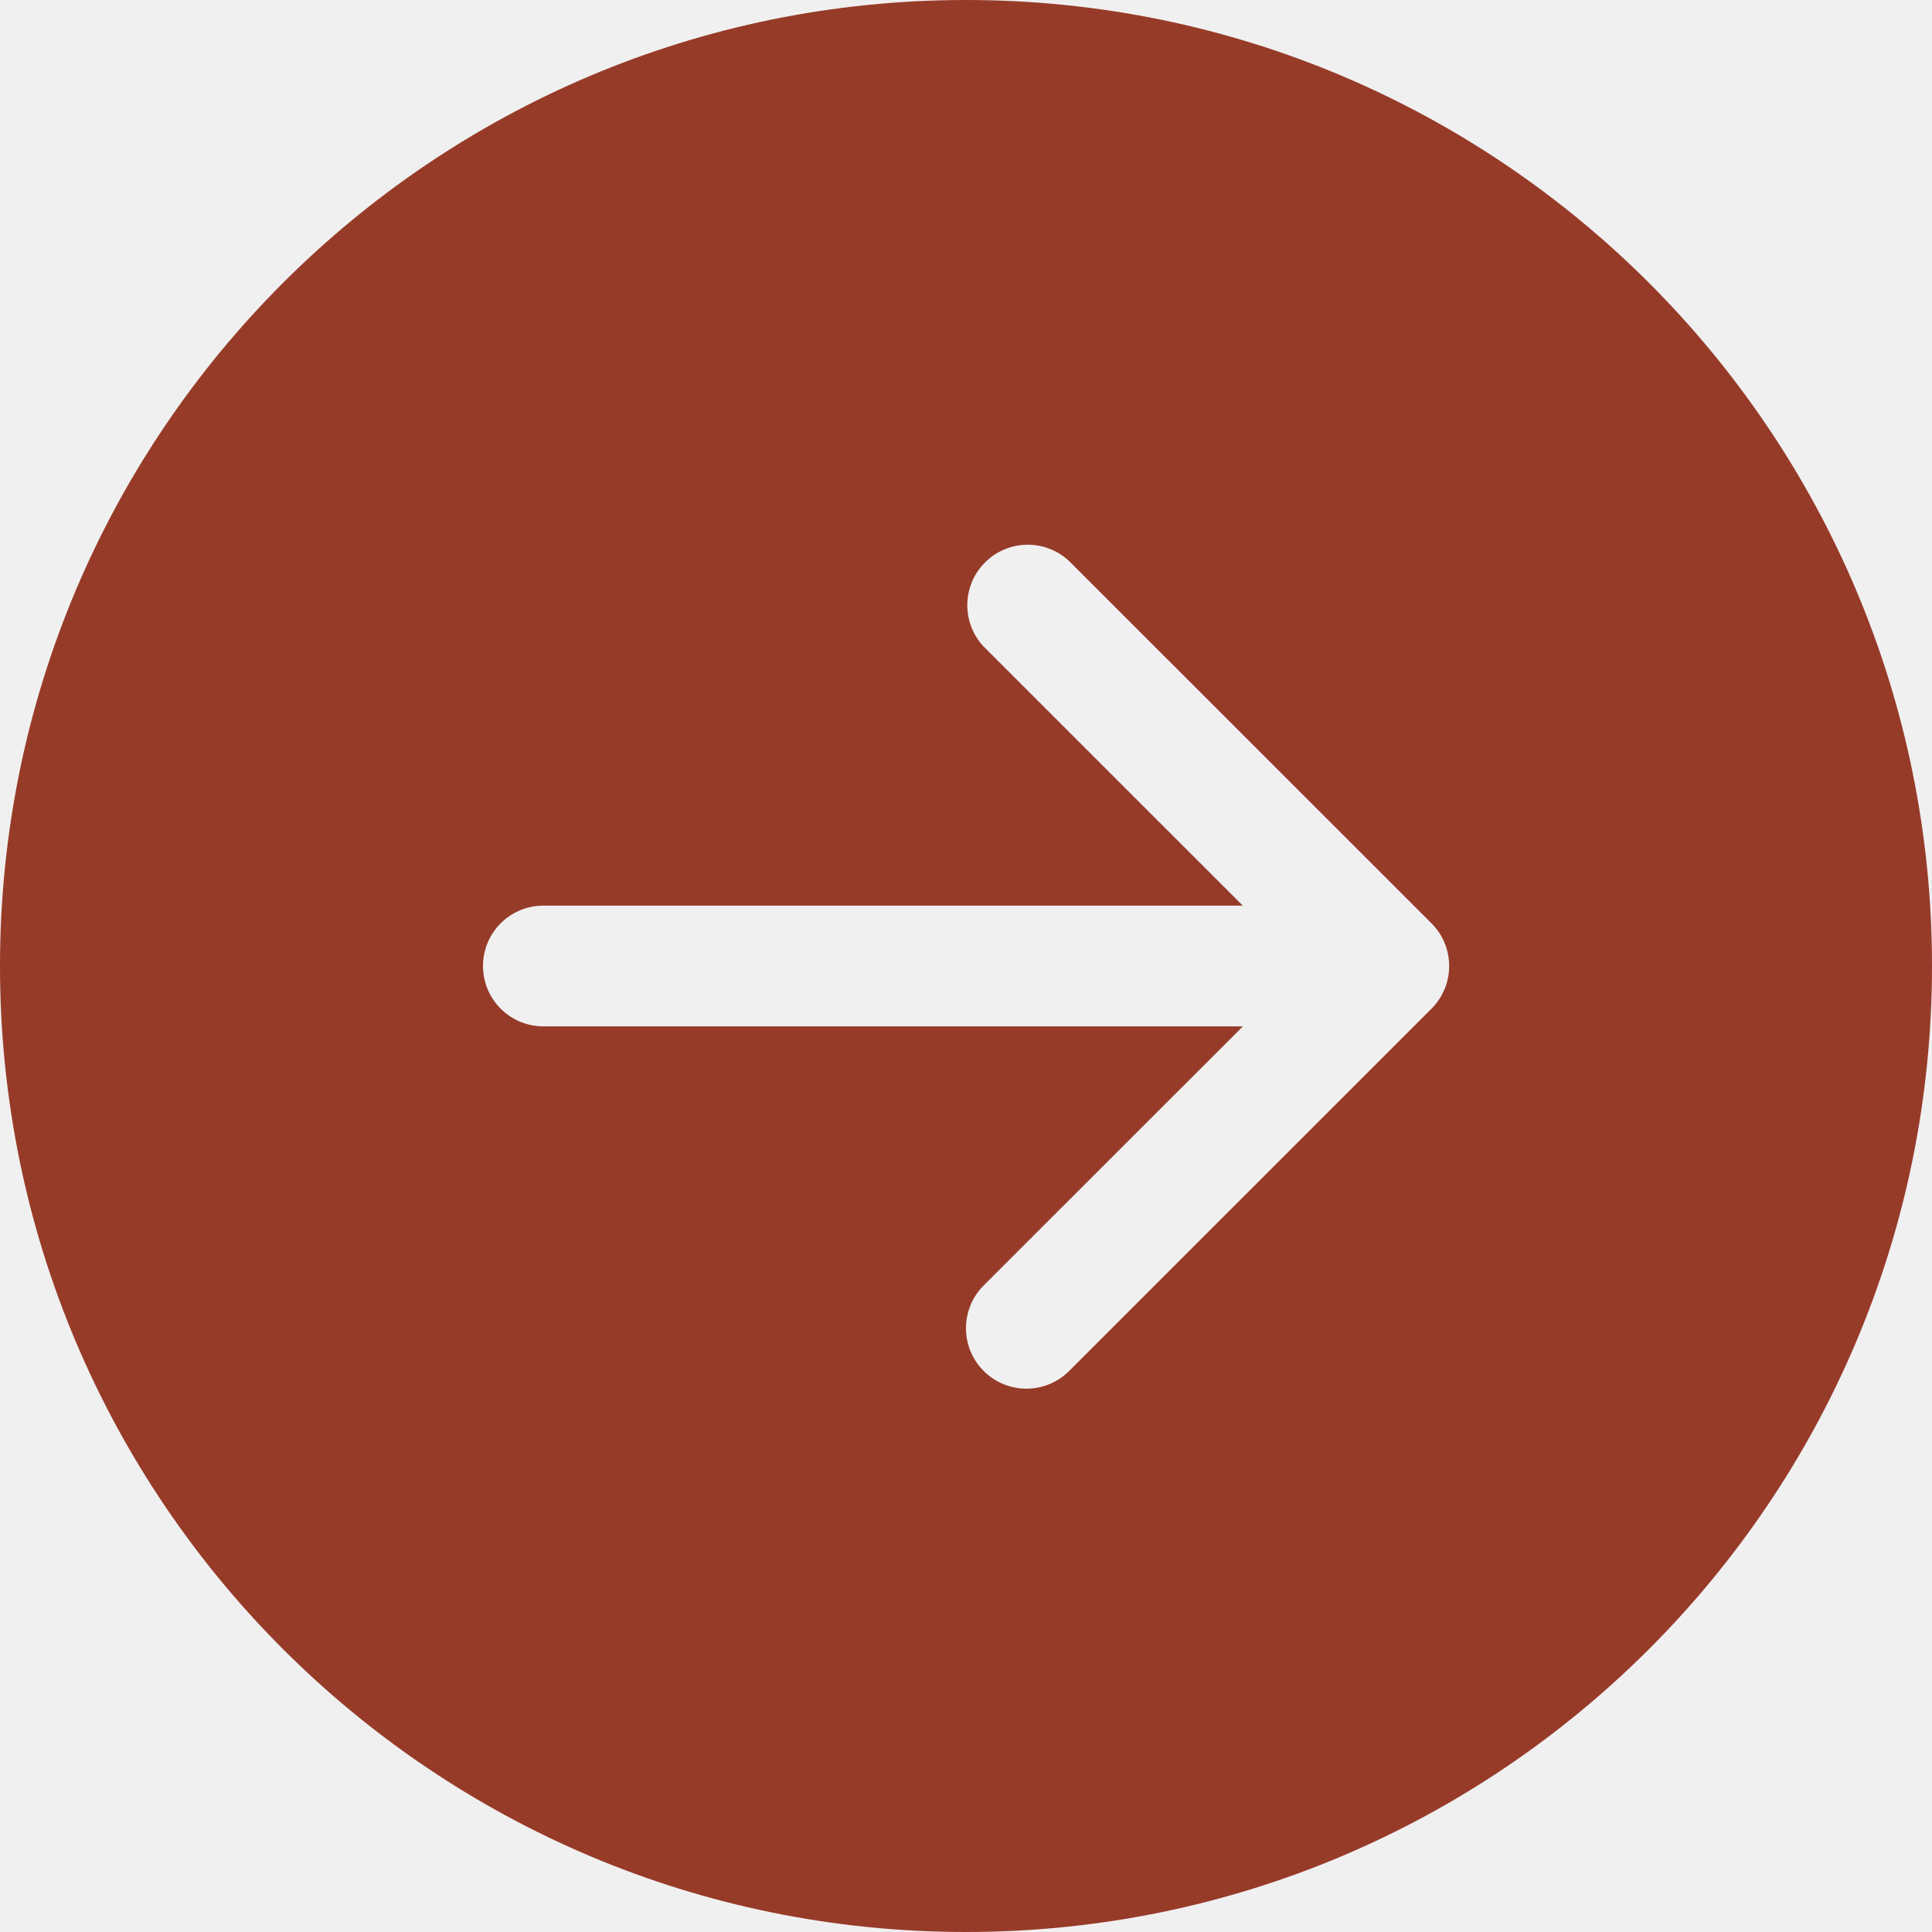
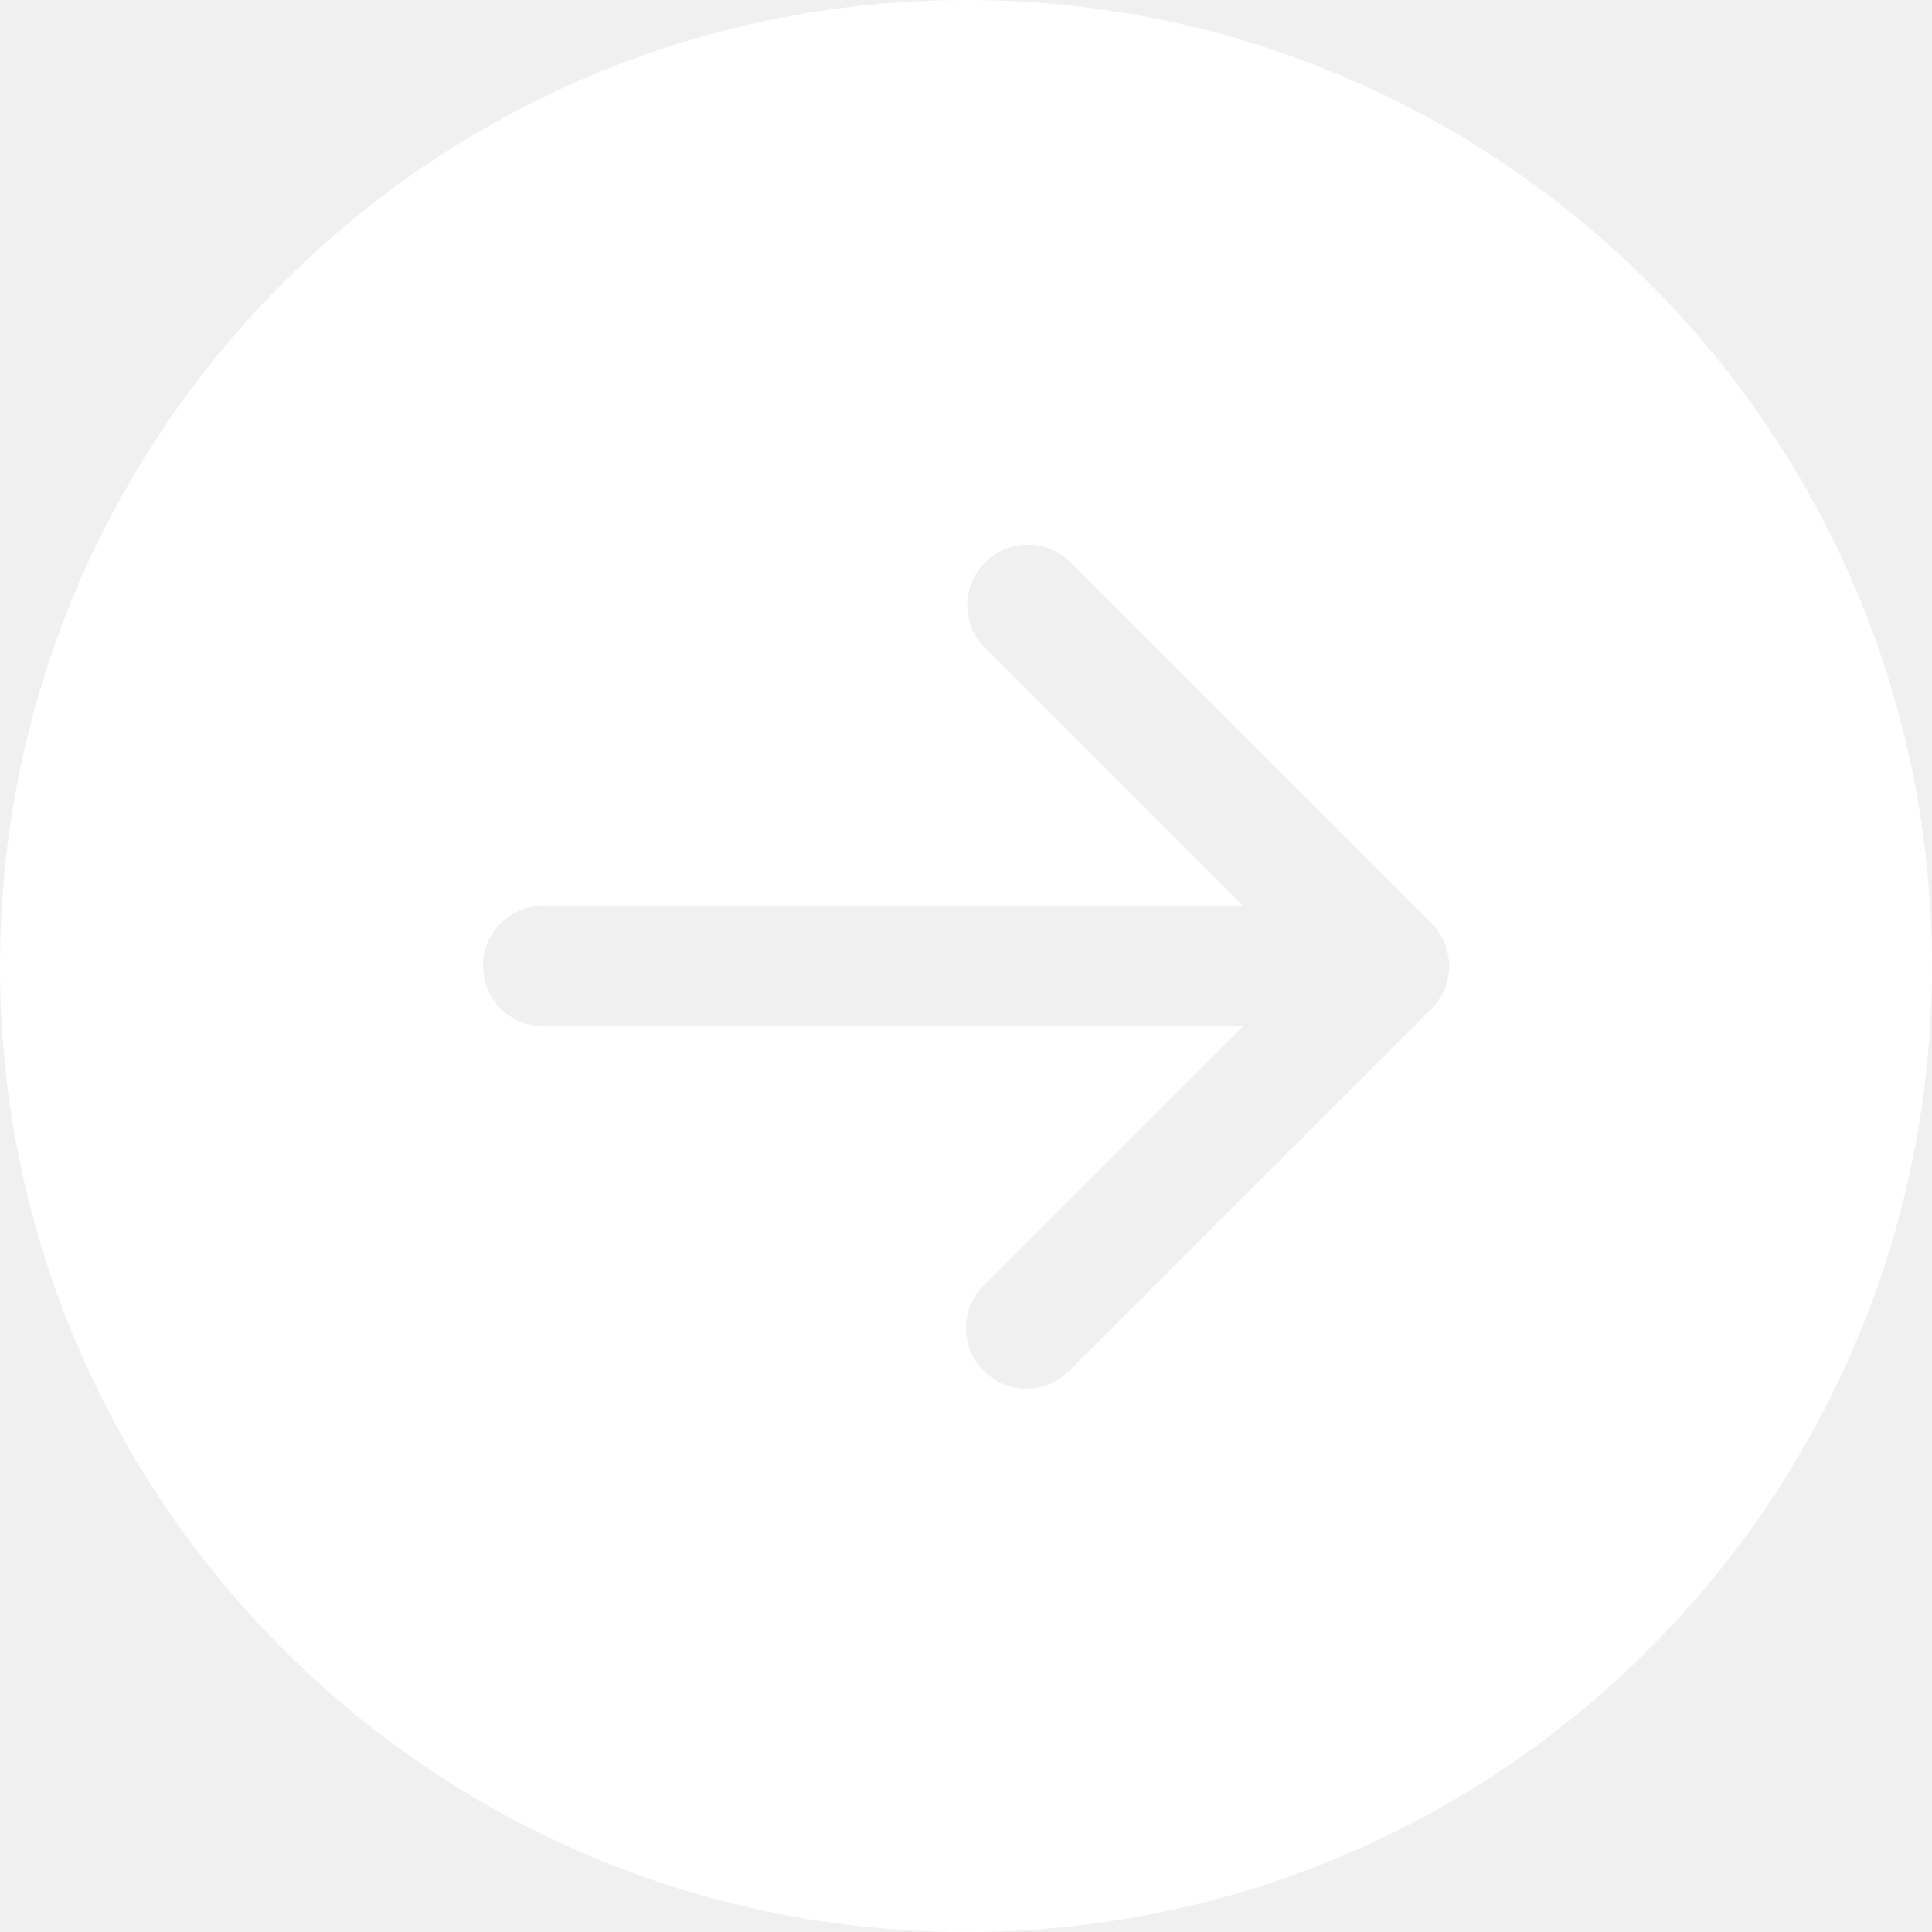
<svg xmlns="http://www.w3.org/2000/svg" width="33" height="33" fill="none">
-   <path d="M16.5 0a16.5 16.5 0 110 33 16.5 16.5 0 010-33zM9.281 15.469a1.031 1.031 0 100 2.062H21.23l-4.428 4.426a1.032 1.032 0 001.46 1.46l6.188-6.187a1.032 1.032 0 000-1.46l-6.19-6.188a1.033 1.033 0 00-1.46 1.46l4.428 4.427H9.281z" fill="#973B29" />
+   <path d="M16.5 0a16.5 16.5 0 110 33 16.5 16.5 0 010-33zM9.281 15.469a1.031 1.031 0 100 2.062H21.23l-4.428 4.426a1.032 1.032 0 001.46 1.46l6.188-6.187a1.032 1.032 0 000-1.46l-6.19-6.188a1.033 1.033 0 00-1.46 1.46l4.428 4.427H9.281z" fill="#fff" />
</svg>
